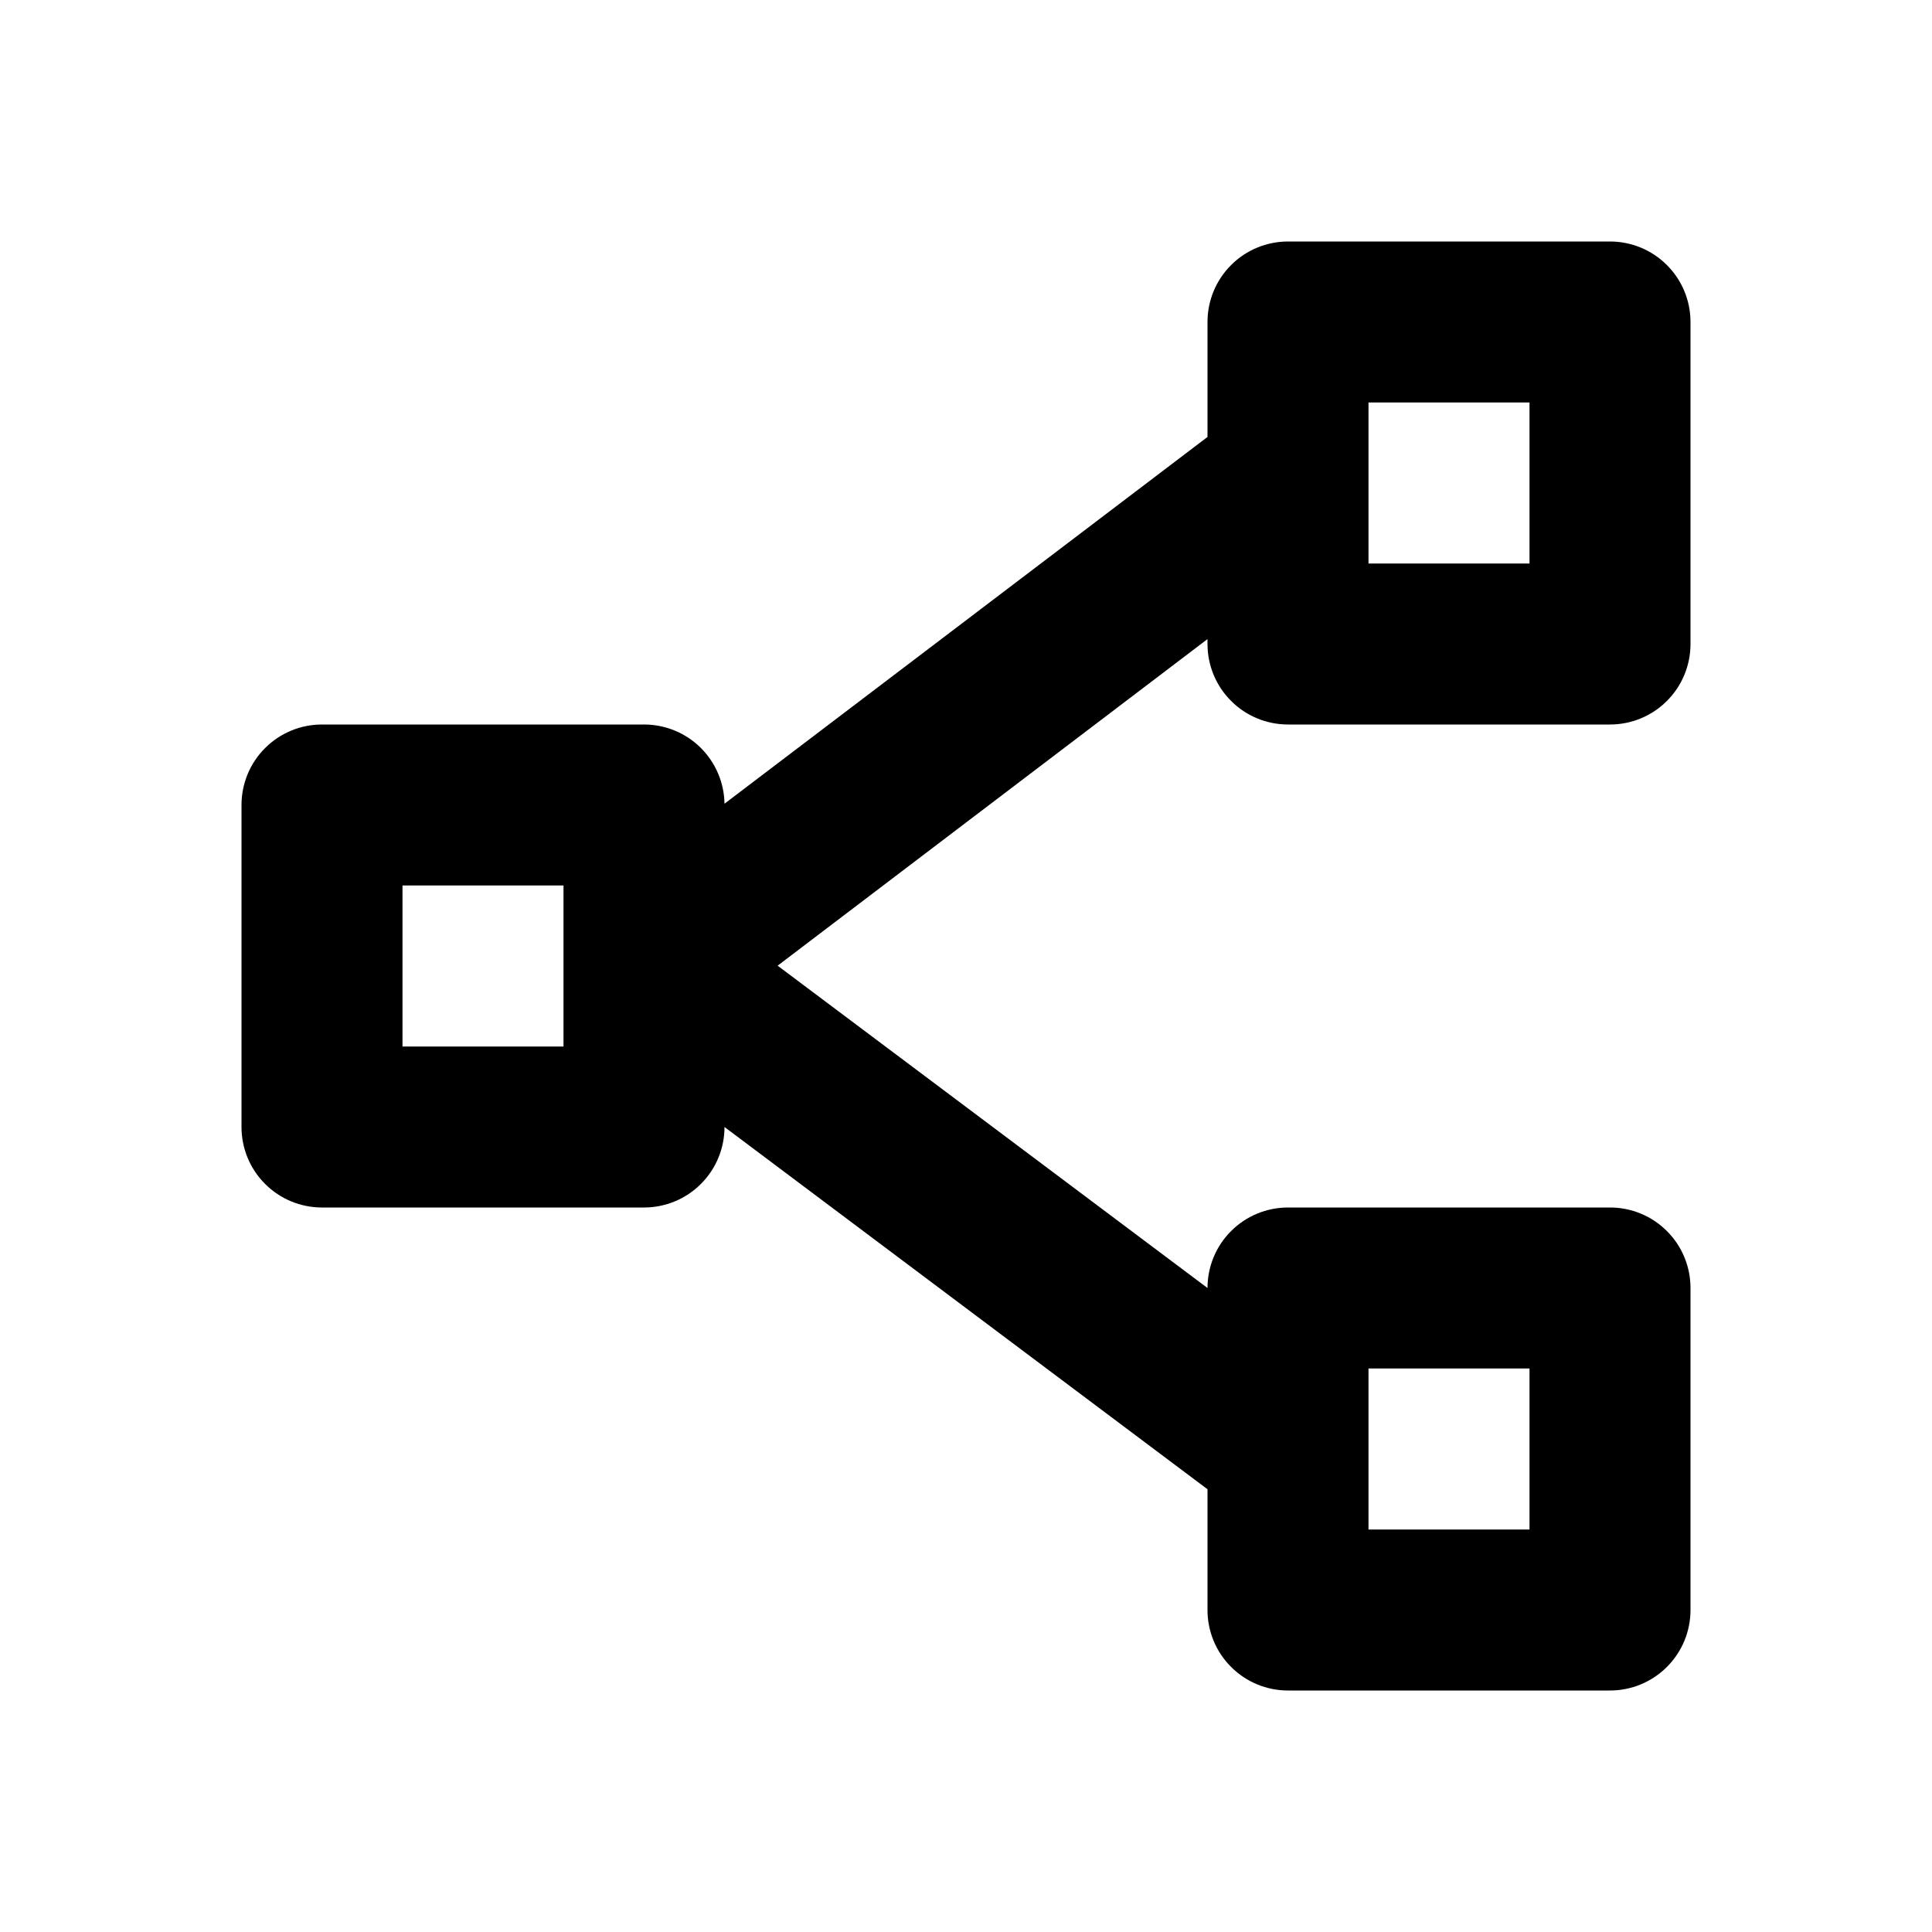
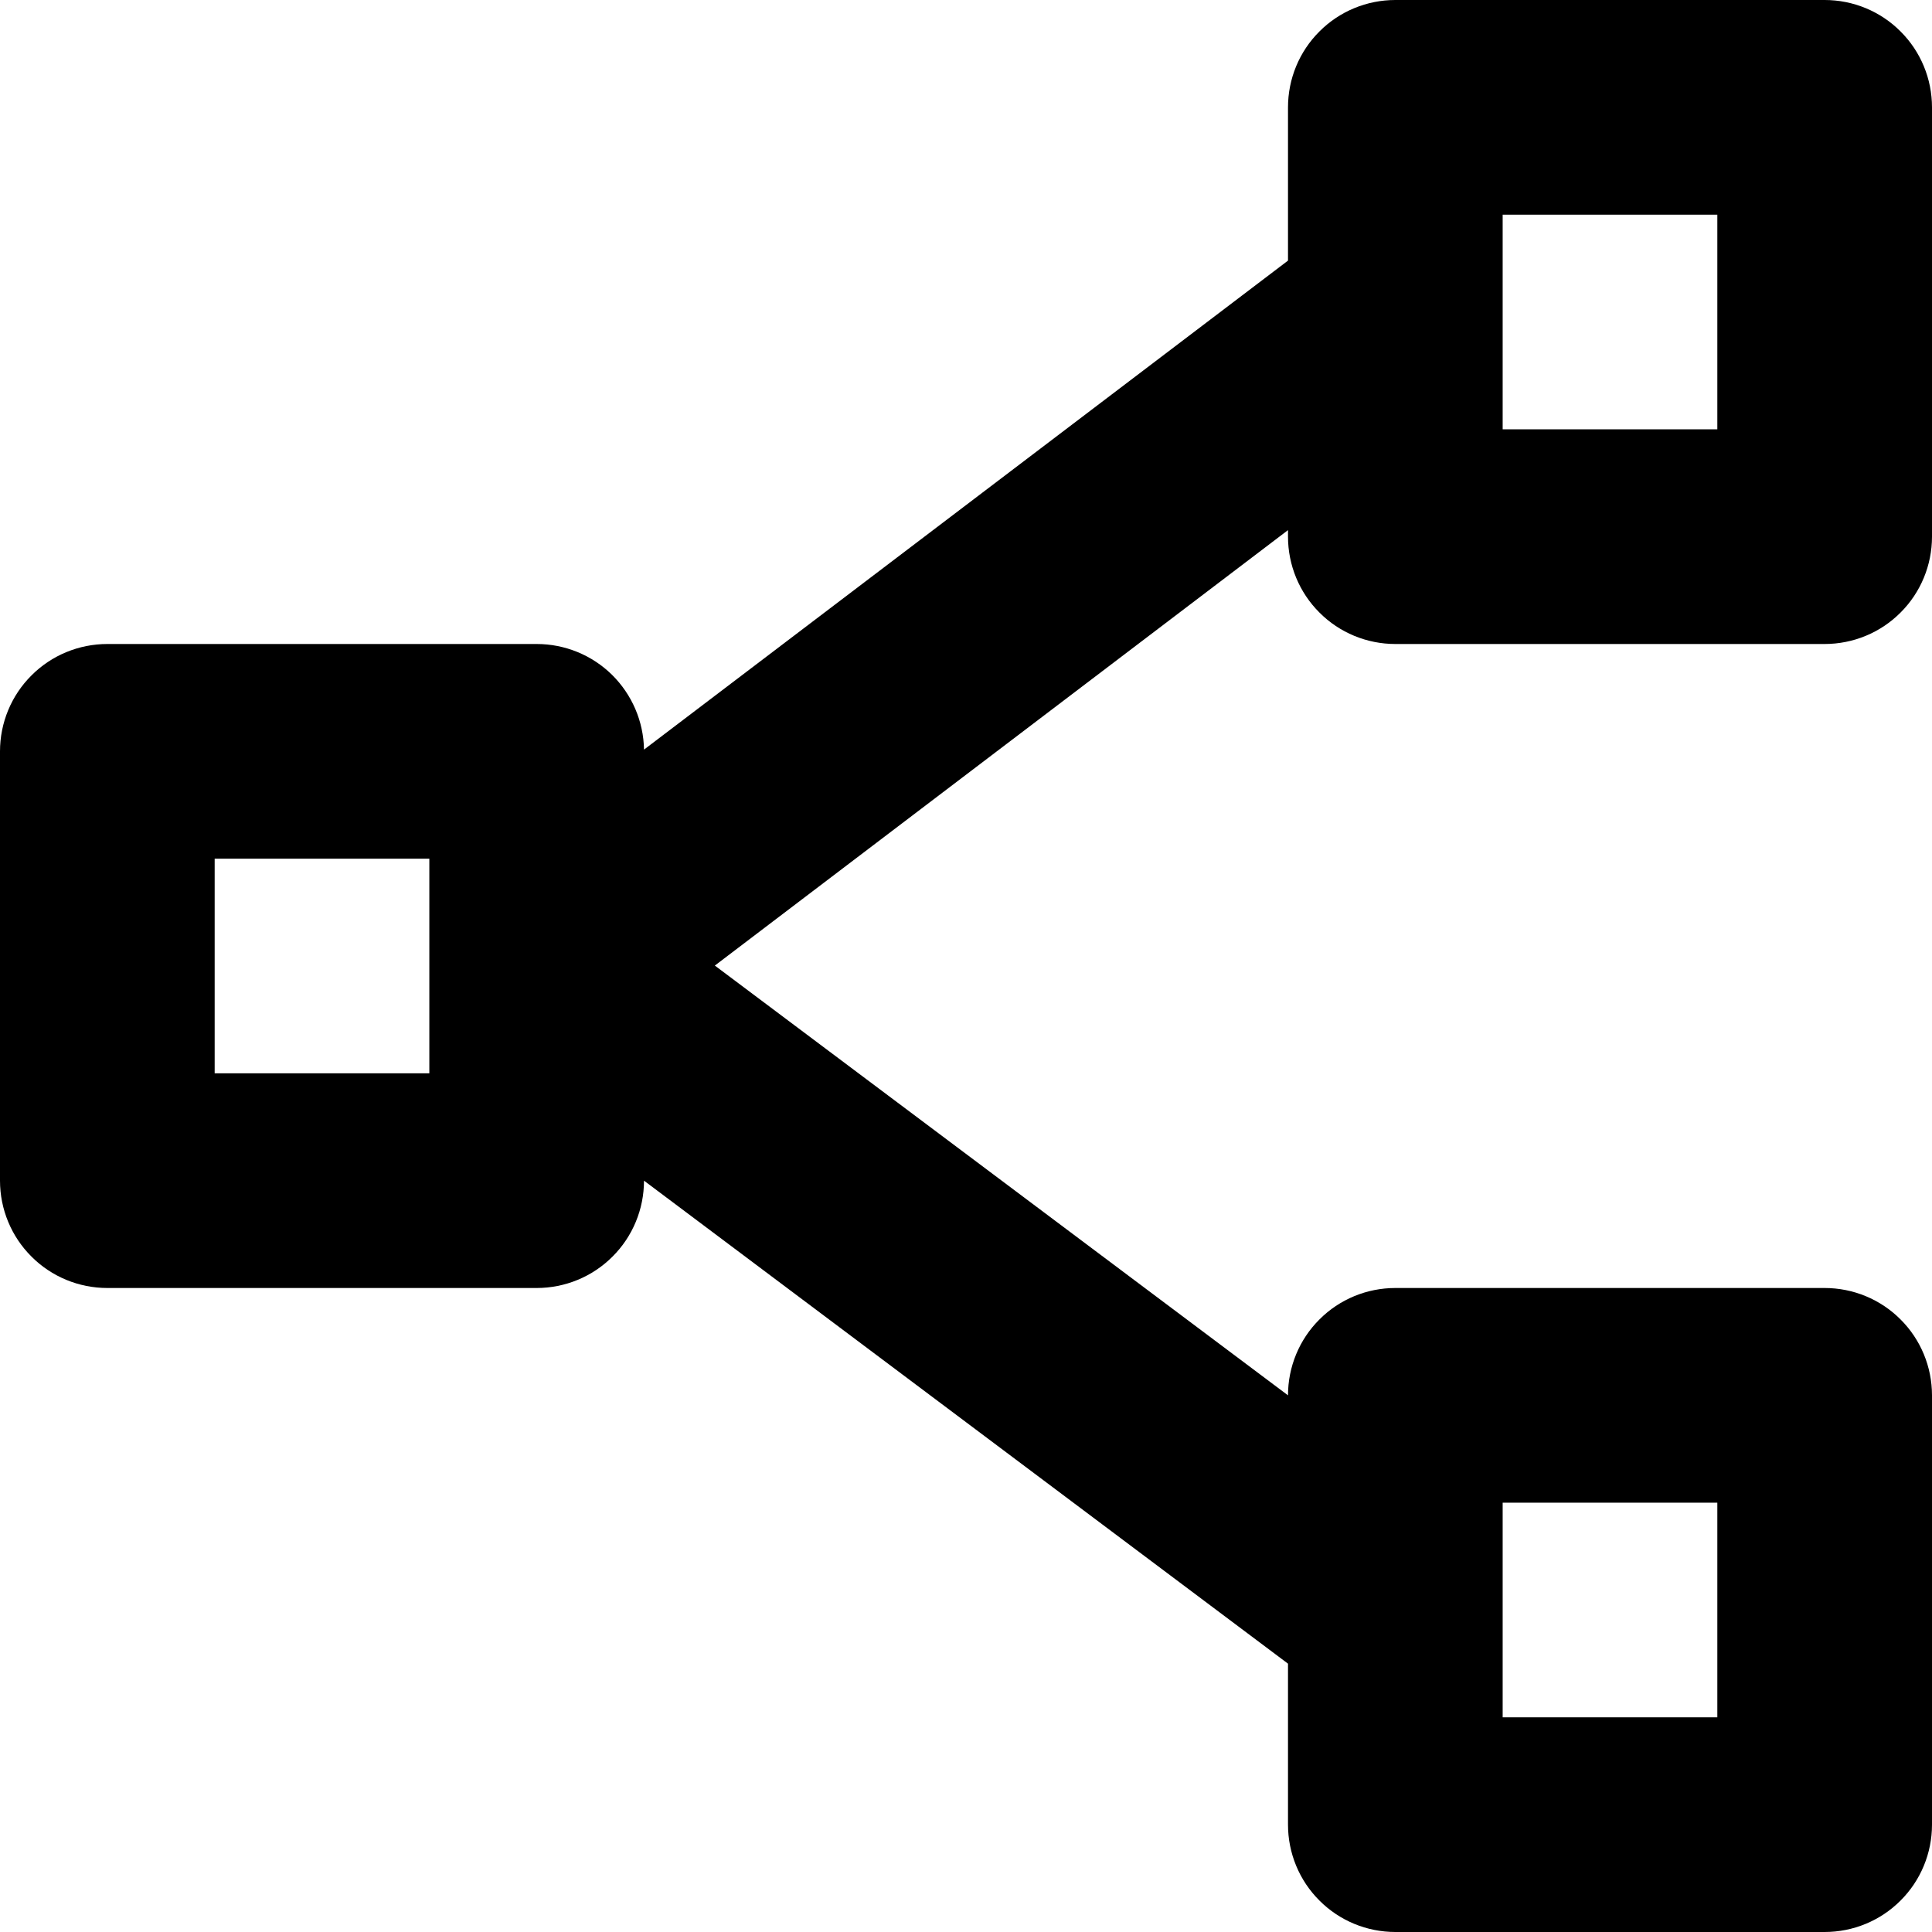
- <svg xmlns="http://www.w3.org/2000/svg" width="24" height="24" viewBox="0 0 24 24" fill="none">
-   <path d="M16 3C15.735 3 15.48 3.105 15.293 3.293C15.105 3.48 15 3.735 15 4V5.428L9 9.984C8.996 9.722 8.889 9.472 8.702 9.287C8.515 9.103 8.263 9 8 9H4C3.735 9 3.48 9.105 3.293 9.293C3.105 9.48 3 9.735 3 10V14C3 14.265 3.105 14.52 3.293 14.707C3.48 14.895 3.735 15 4 15H8C8.265 15 8.52 14.895 8.707 14.707C8.895 14.52 9 14.265 9 14L15 18.5V20C15 20.265 15.105 20.52 15.293 20.707C15.48 20.895 15.735 21 16 21H20C20.265 21 20.52 20.895 20.707 20.707C20.895 20.52 21 20.265 21 20V16C21 15.735 20.895 15.48 20.707 15.293C20.52 15.105 20.265 15 20 15H16C15.735 15 15.48 15.105 15.293 15.293C15.105 15.48 15 15.735 15 16L9.66 11.996L15 7.939V8C15 8.265 15.105 8.52 15.293 8.707C15.48 8.895 15.735 9 16 9H20C20.265 9 20.52 8.895 20.707 8.707C20.895 8.52 21 8.265 21 8V4C21 3.735 20.895 3.48 20.707 3.293C20.52 3.105 20.265 3 20 3H16ZM17 5H19V7H17V5ZM5 11H7V11.979V13H5V11ZM17 17H19V19H17V17Z" fill="black" />
+ <svg xmlns="http://www.w3.org/2000/svg" width="18" height="18" viewBox="0 0 18 18" fill="none">
+   <path id="icon-workflows-outline" d="M13 0C12.735 2.65169e-05 12.48 0.105 12.293 0.293C12.105 0.48 12 0.735 12 1V2.428L6 6.984C5.996 6.722 5.889 6.472 5.702 6.287C5.515 6.103 5.263 6 5 6H1C0.735 6 0.48 6.105 0.293 6.293C0.105 6.48 2.65169e-05 6.735 0 7V11C2.65169e-05 11.265 0.105 11.52 0.293 11.707C0.48 11.895 0.735 12 1 12H5C5.265 12 5.52 11.895 5.707 11.707C5.895 11.52 6 11.265 6 11L12 15.5V17C12 17.265 12.105 17.52 12.293 17.707C12.48 17.895 12.735 18 13 18H17C17.265 18 17.52 17.895 17.707 17.707C17.895 17.52 18 17.265 18 17V13C18 12.735 17.895 12.48 17.707 12.293C17.52 12.105 17.265 12 17 12H13C12.735 12 12.48 12.105 12.293 12.293C12.105 12.48 12 12.735 12 13L6.66 8.996L12 4.939V5C12 5.265 12.105 5.52 12.293 5.707C12.48 5.895 12.735 6 13 6H17C17.265 6 17.52 5.895 17.707 5.707C17.895 5.52 18 5.265 18 5V1C18 0.735 17.895 0.48 17.707 0.293C17.52 0.105 17.265 2.65169e-05 17 0H13ZM14 2H16V4H14V2ZM2 8H4V8.979V10H2V8ZM14 14H16V16H14V14Z" fill="black" />
</svg>
